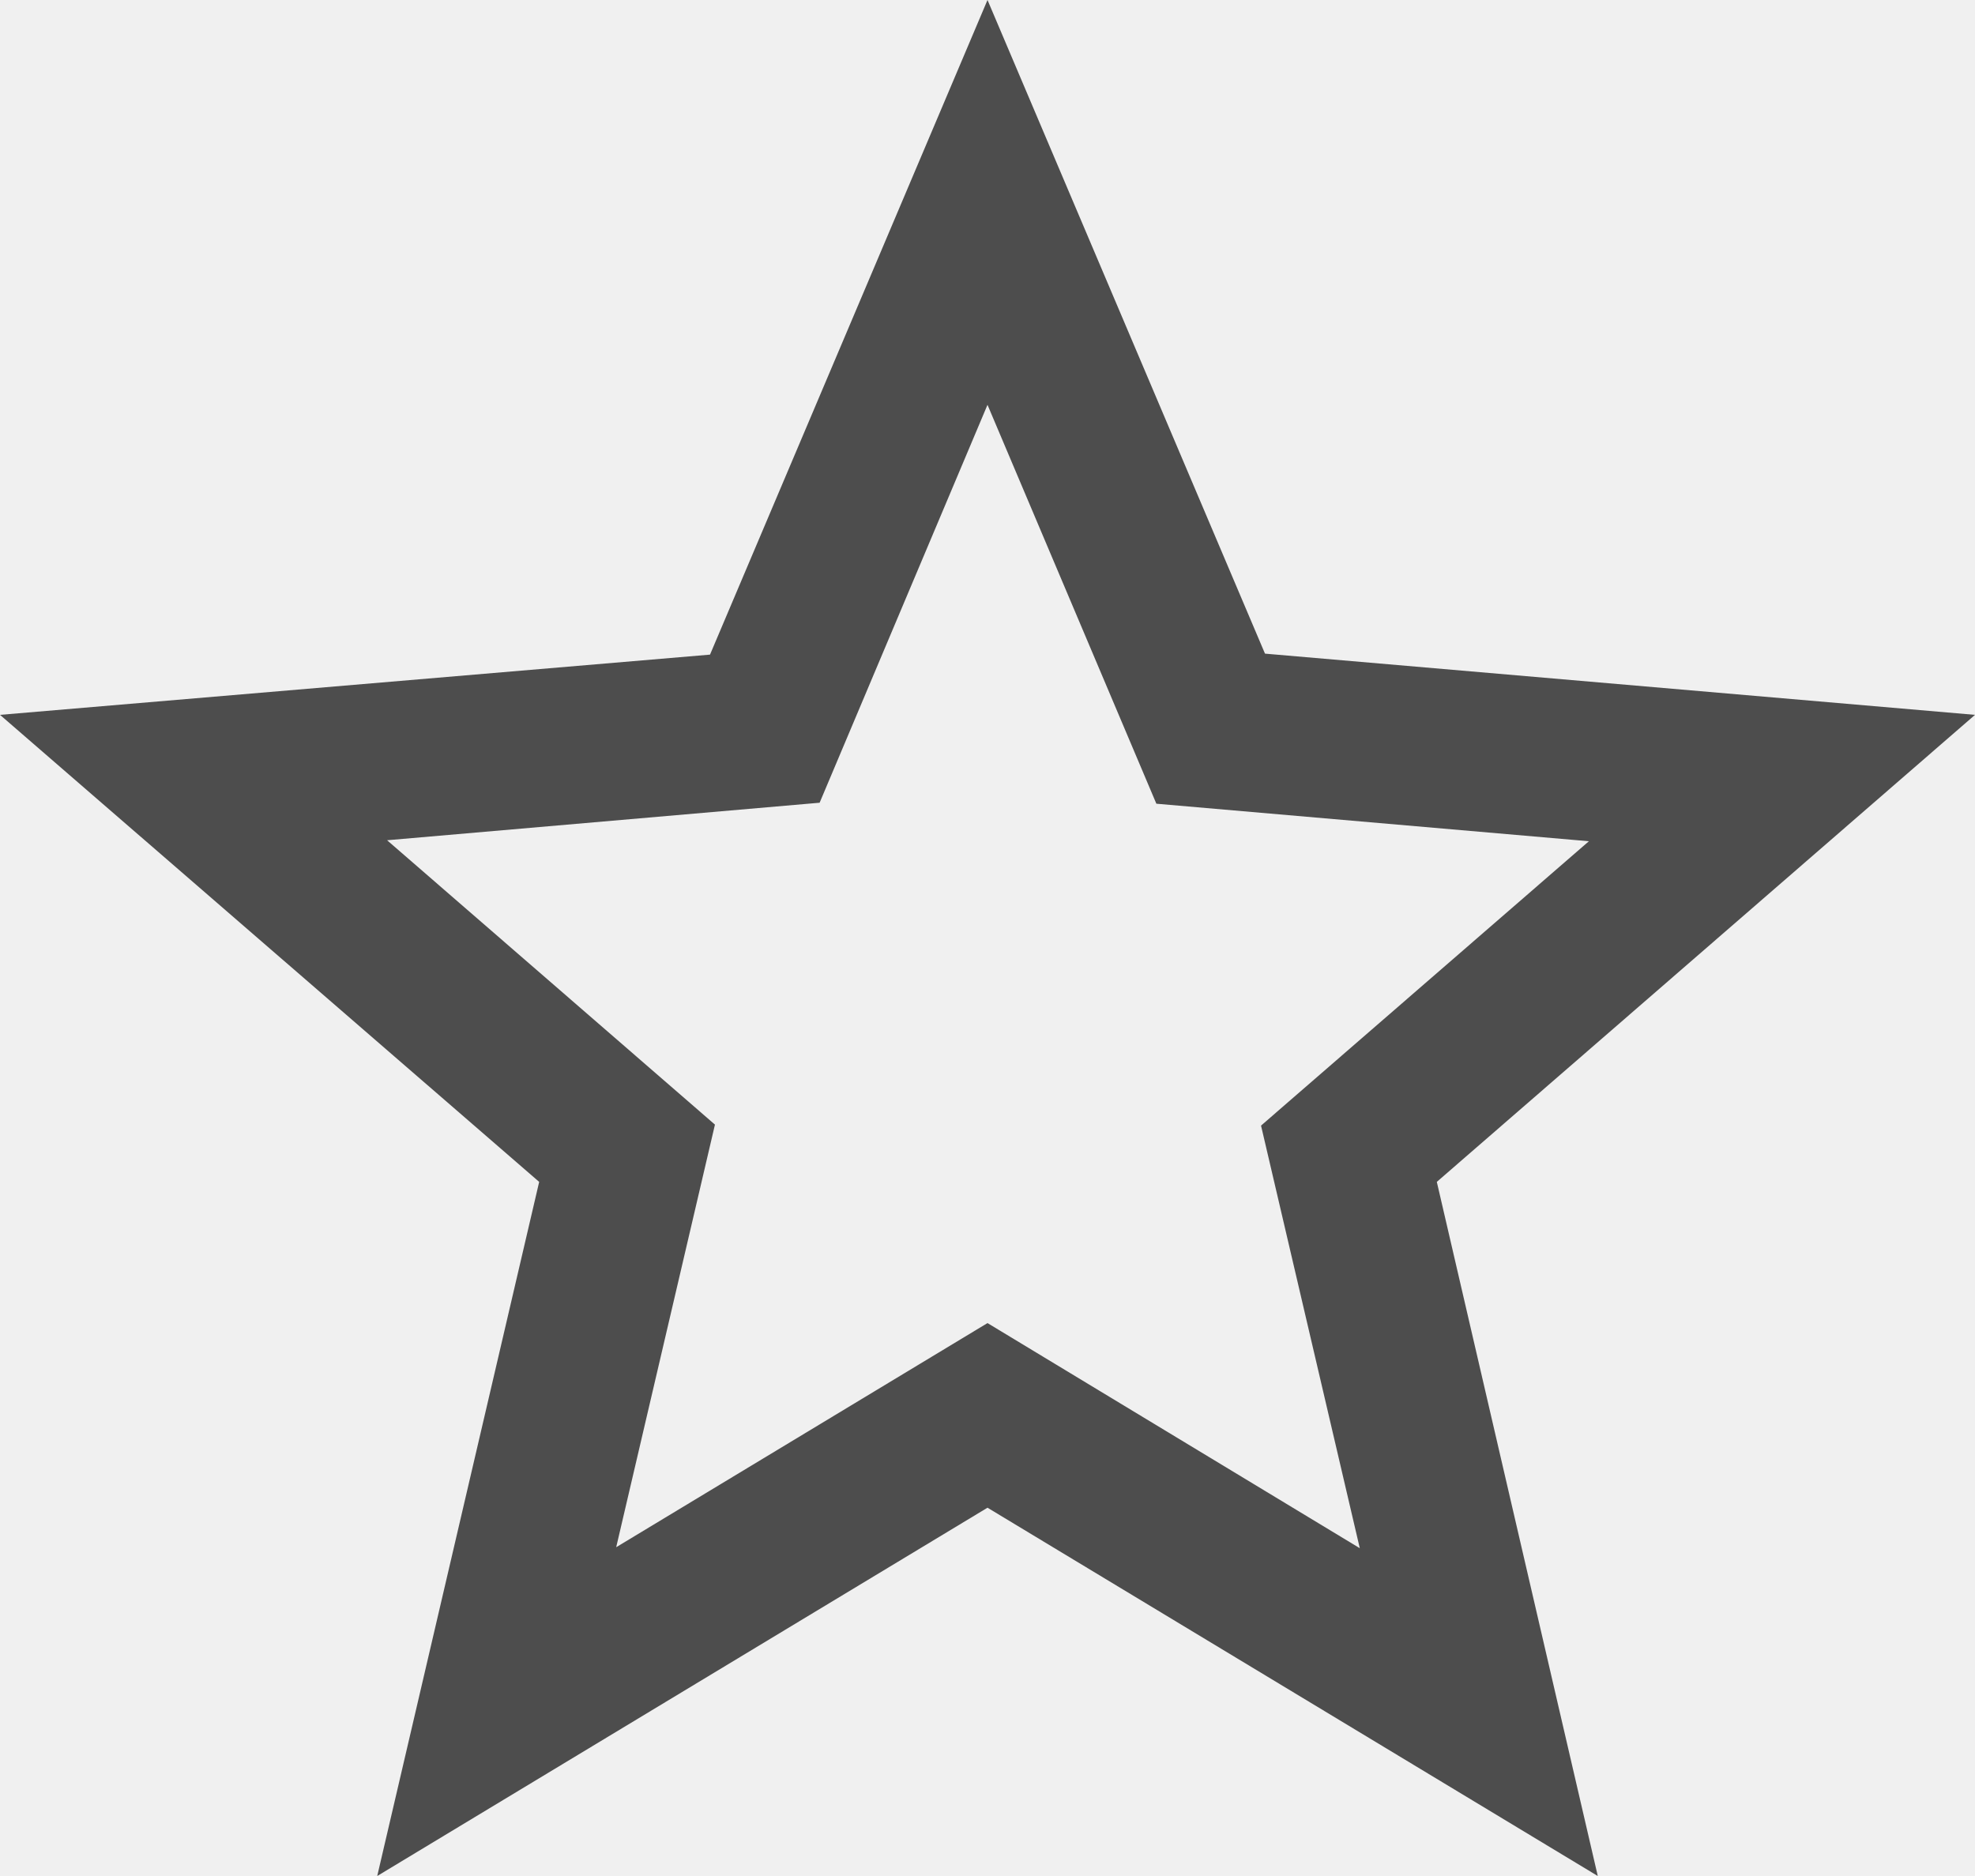
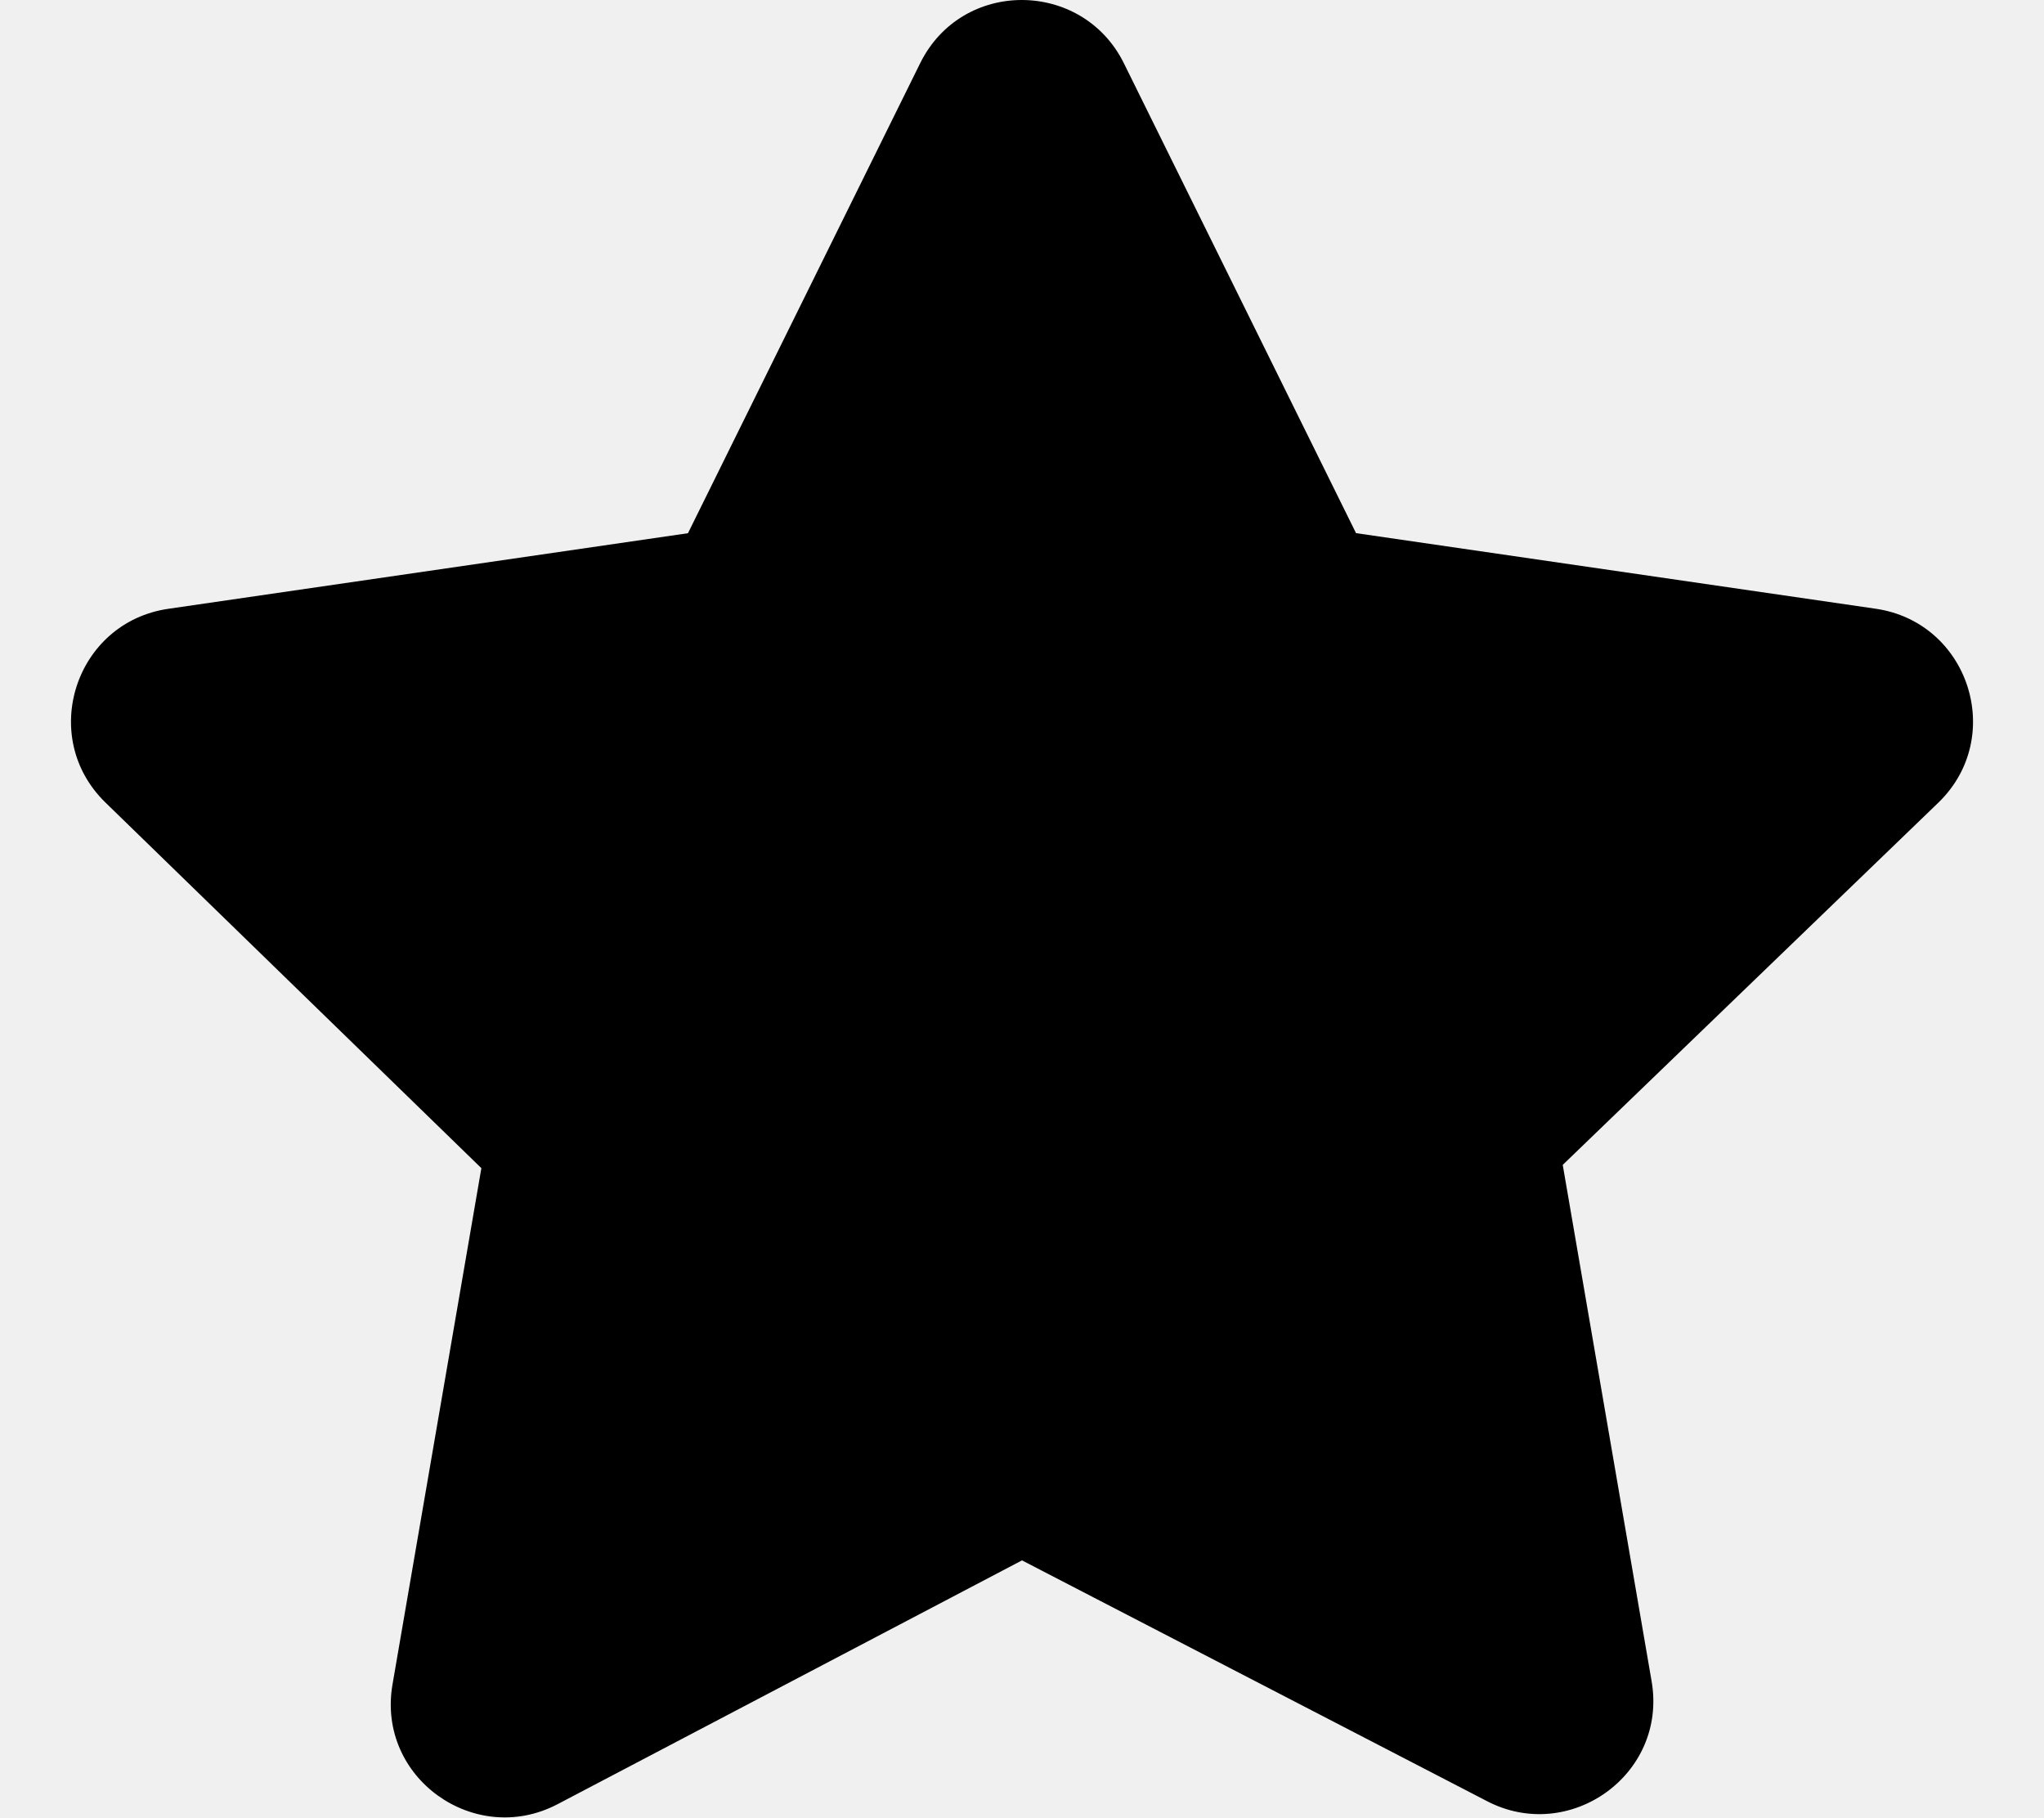
- <svg xmlns="http://www.w3.org/2000/svg" width="20" height="19" viewBox="0 0 20 19" fill="none">
-   <mask id="mask0_4_217" style="mask-type:alpha" maskUnits="userSpaceOnUse" x="0" y="0" width="20" height="19">
-     <path fill-rule="evenodd" clip-rule="evenodd" d="M20 7.24L12.81 6.62L10 0L7.19 6.63L0 7.24L5.46 11.97L3.82 19L10 15.27L16.18 19L14.55 11.97L20 7.24ZM10 13.4L6.24 15.67L7.24 11.39L3.92 8.51L8.3 8.13L10 4.1L11.71 8.14L16.09 8.52L12.77 11.4L13.77 15.68L10 13.4Z" fill="white" />
-   </mask>
-   <g mask="url(#mask0_4_217)">
-     <rect x="-3" y="-3" width="26" height="26" fill="#4D4D4D" />
-   </g>
+ <svg xmlns="http://www.w3.org/2000/svg" aria-hidden="true" focusable="false" data-prefix="fas" data-icon="star" class="svg-inline--fa fa-star" role="img" viewBox="0 0 576 512">
+   <path fill="currentColor" d="M316.7 17.8l65.43 132.4l146.4 21.29c26.27 3.796 36.79 36.09 17.75 54.59l-105.9 102.1l25.05 145.5c4.508 26.31-23.23 45.9-46.49 33.7L288 439.6l-130.9 68.7C133.8 520.5 106.1 500.9 110.6 474.6l25.05-145.5L29.72 226.1c-19.03-18.5-8.516-50.79 17.75-54.59l146.4-21.29l65.43-132.4C271.1-6.083 305-5.786 316.7 17.8z" />
</svg>
